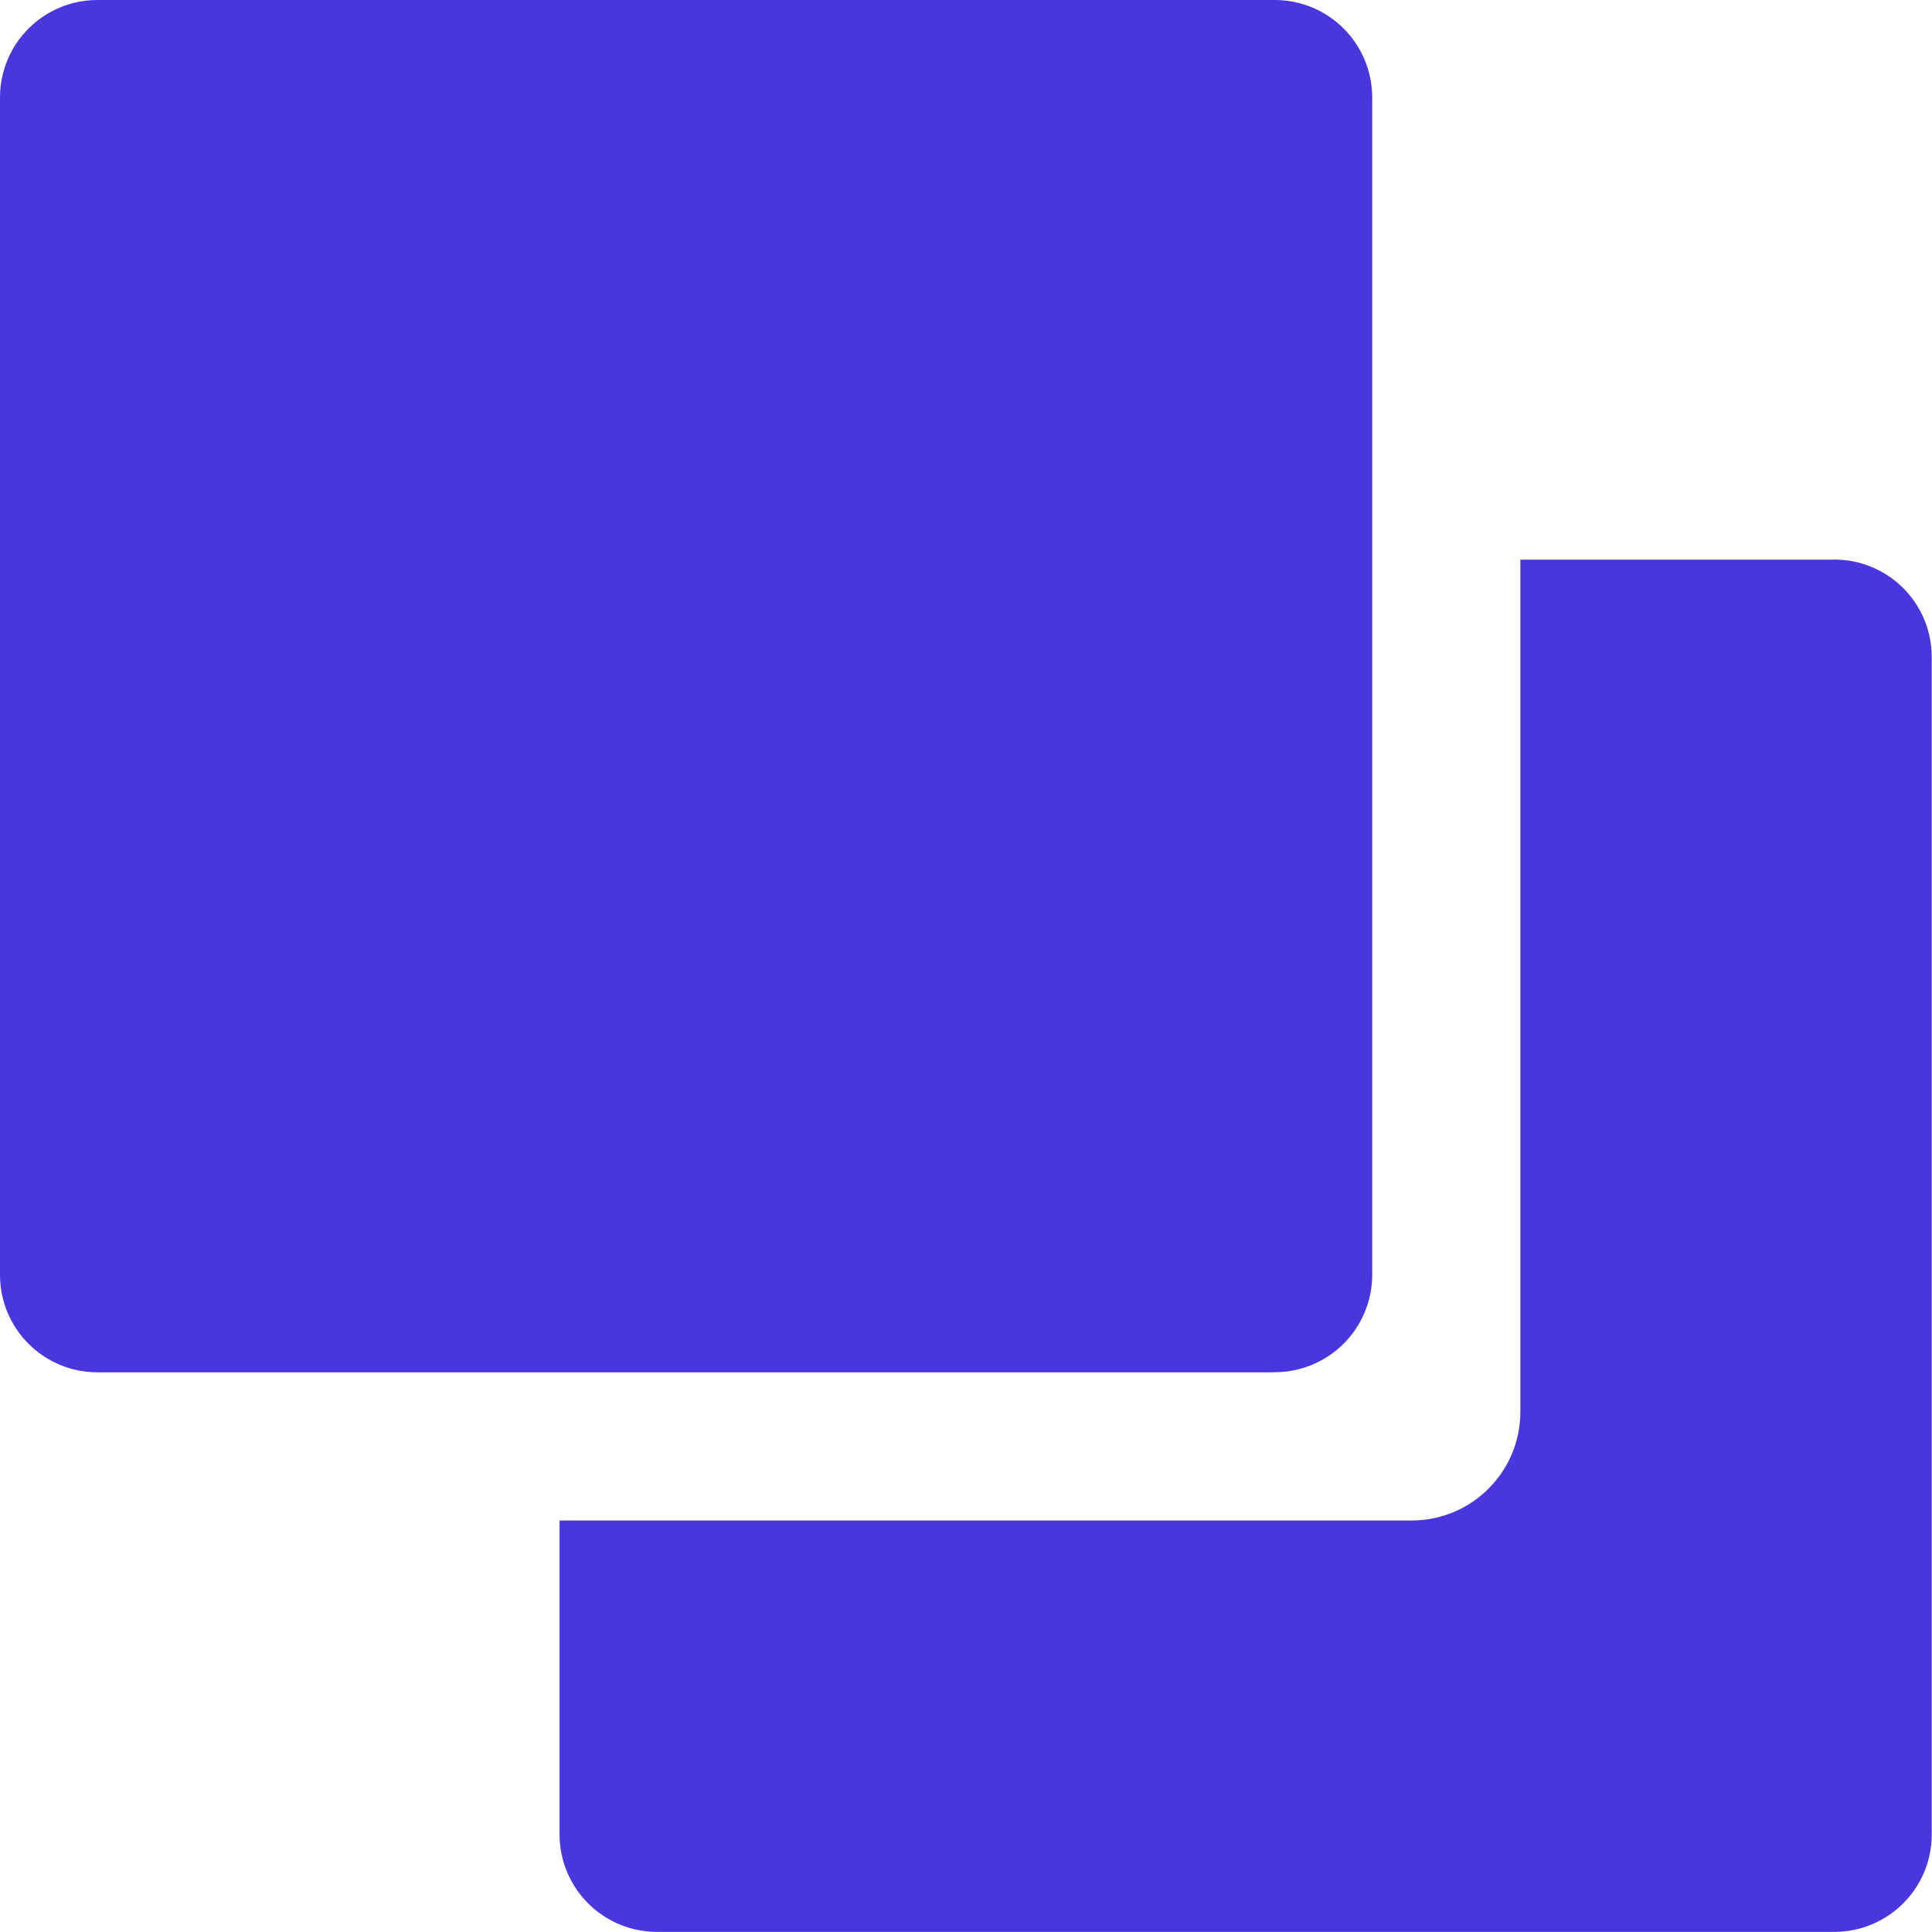
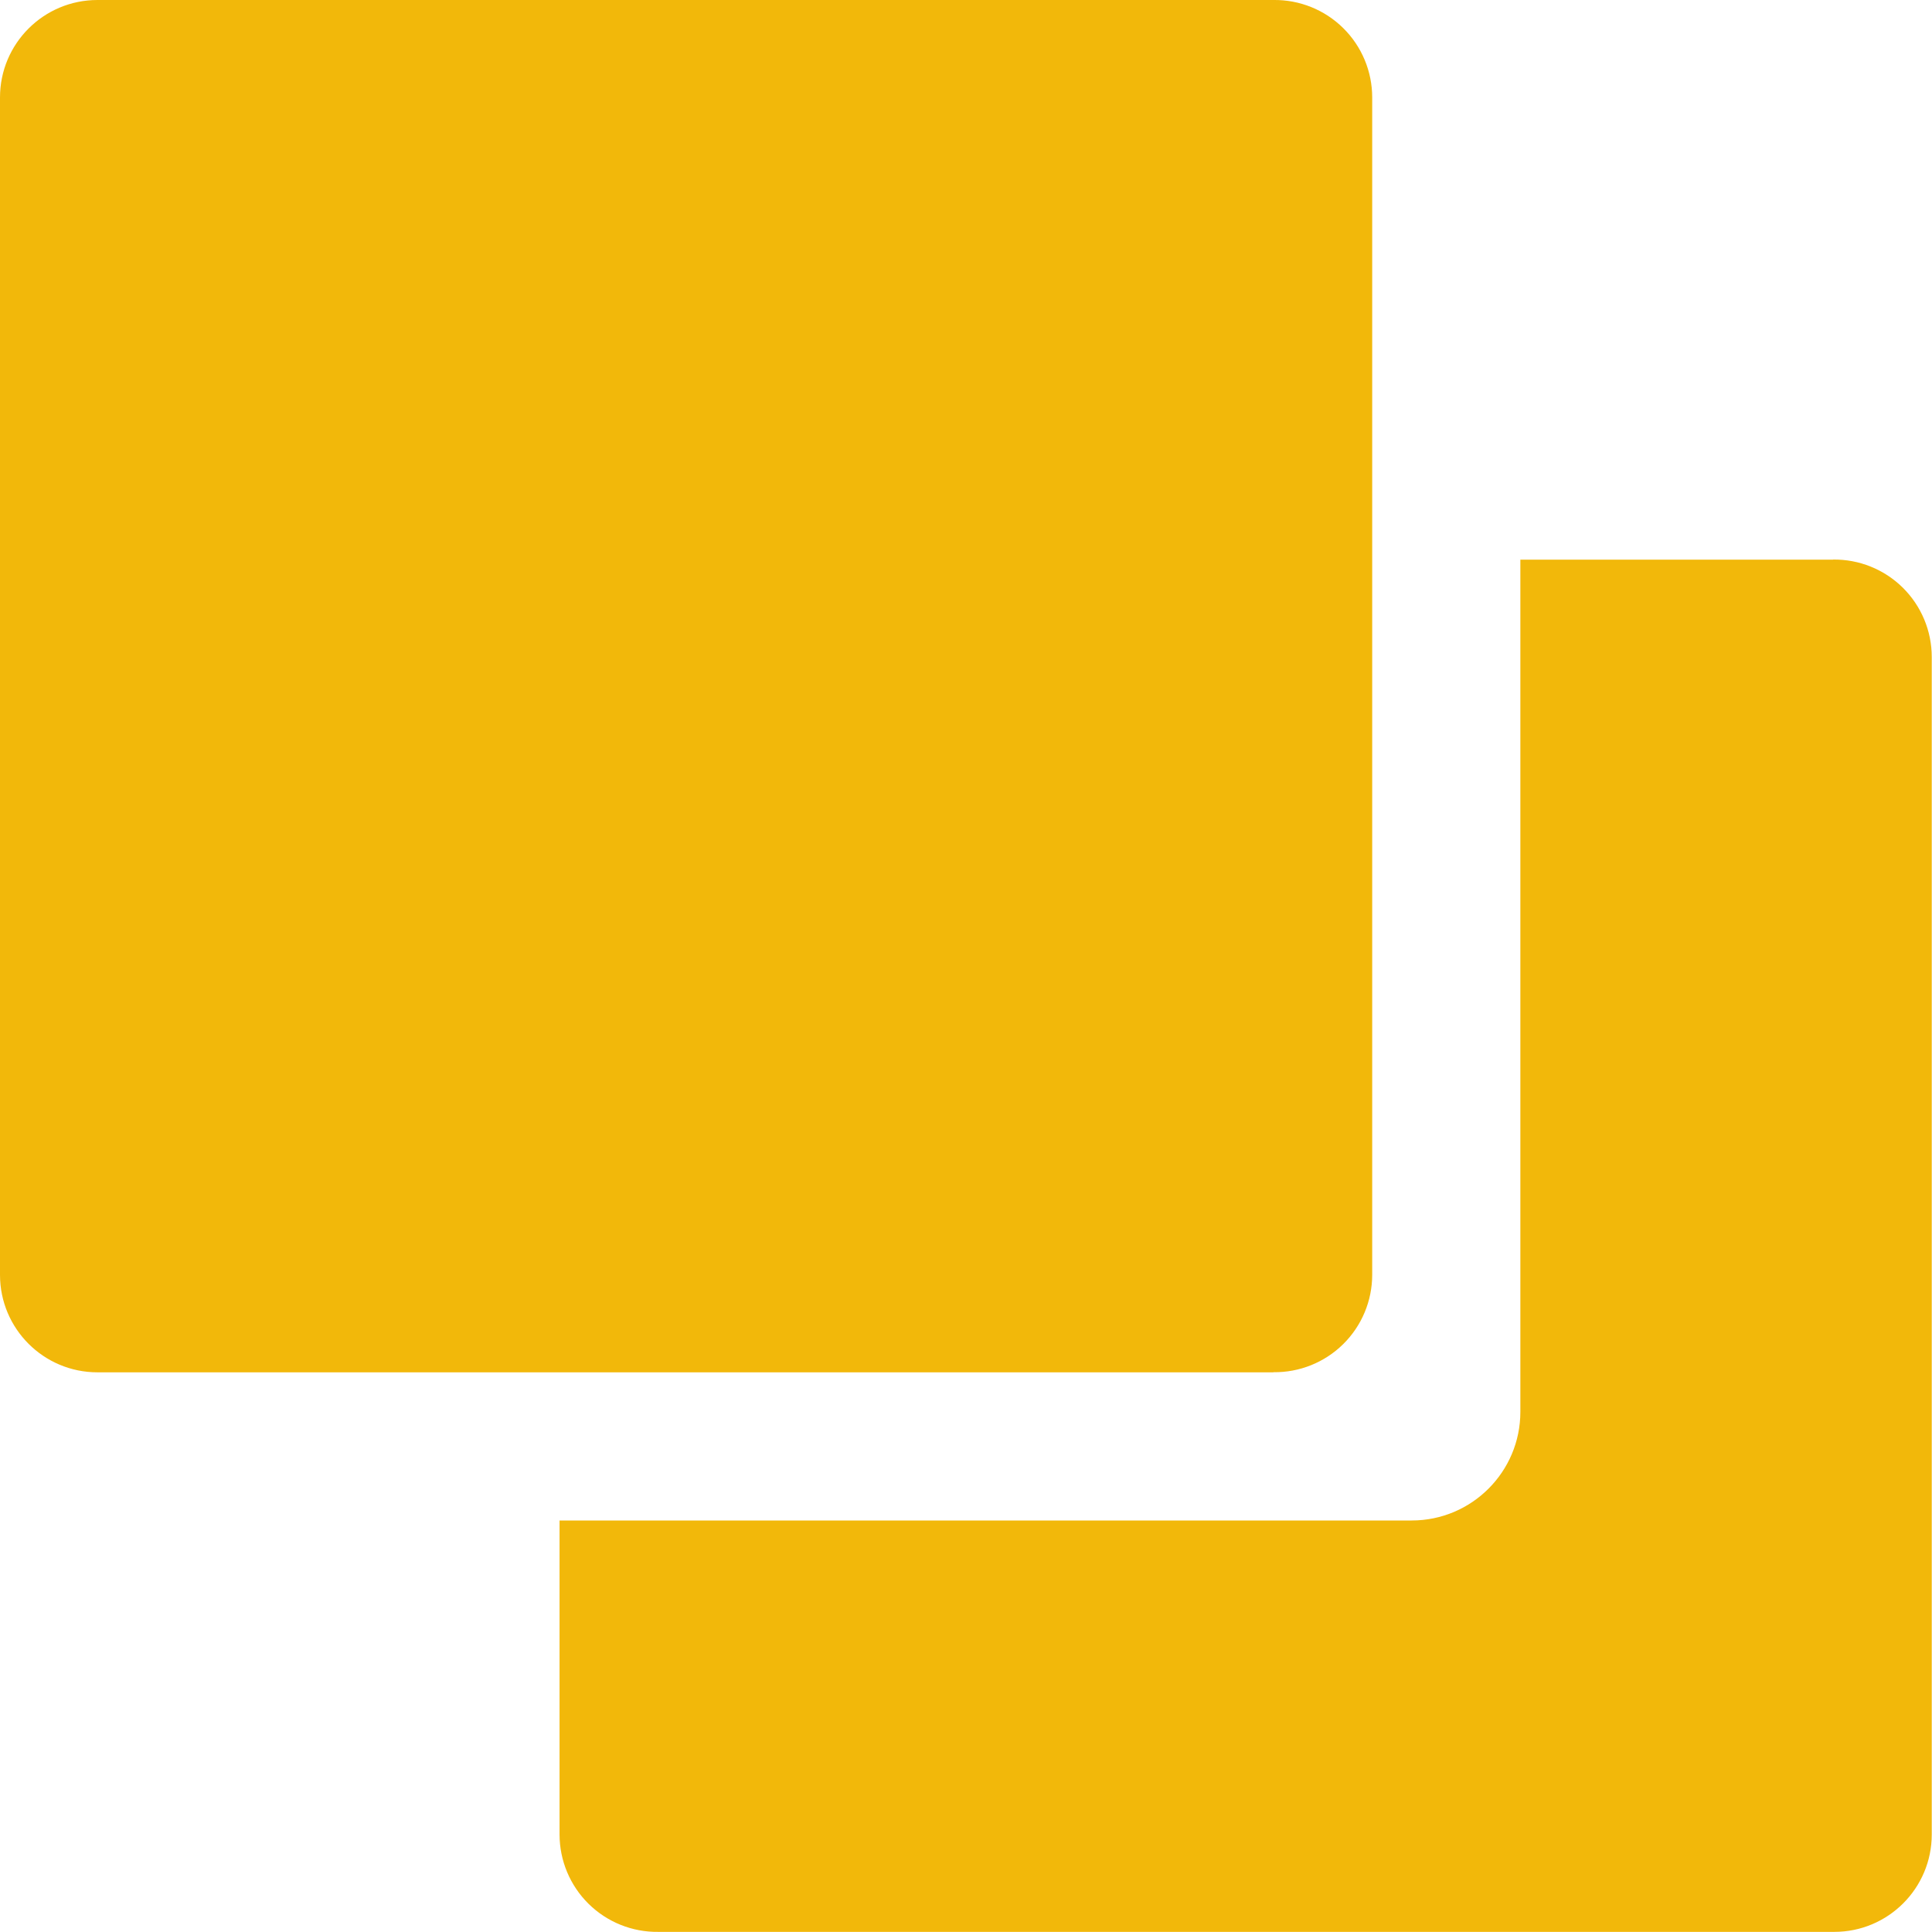
<svg xmlns="http://www.w3.org/2000/svg" width="16" height="16" viewBox="0 0 16 16">
  <defs>
-     <style>.a{fill:#4936DF;}</style>
+     <style>.a{fill:#f2b80a;}</style>
  </defs>
  <g transform="translate(0 0)">
    <path class="a" d="M10.546,11.364a.807.807,0,0,0,.818-.807V.807A.807.807,0,0,0,10.546,0H.807A.807.807,0,0,0,0,.807v9.751a.807.807,0,0,0,.807.807h9.739Z" transform="translate(0 0)" />
    <path class="a" d="M303.115,292.569h-2.591v7.057a.9.9,0,0,1-.9.9h-7.057v2.6a.807.807,0,0,0,.818.807h9.739a.807.807,0,0,0,.807-.807v-9.751a.807.807,0,0,0-.818-.807Z" transform="translate(-287.933 -287.934)" />
  </g>
</svg>
